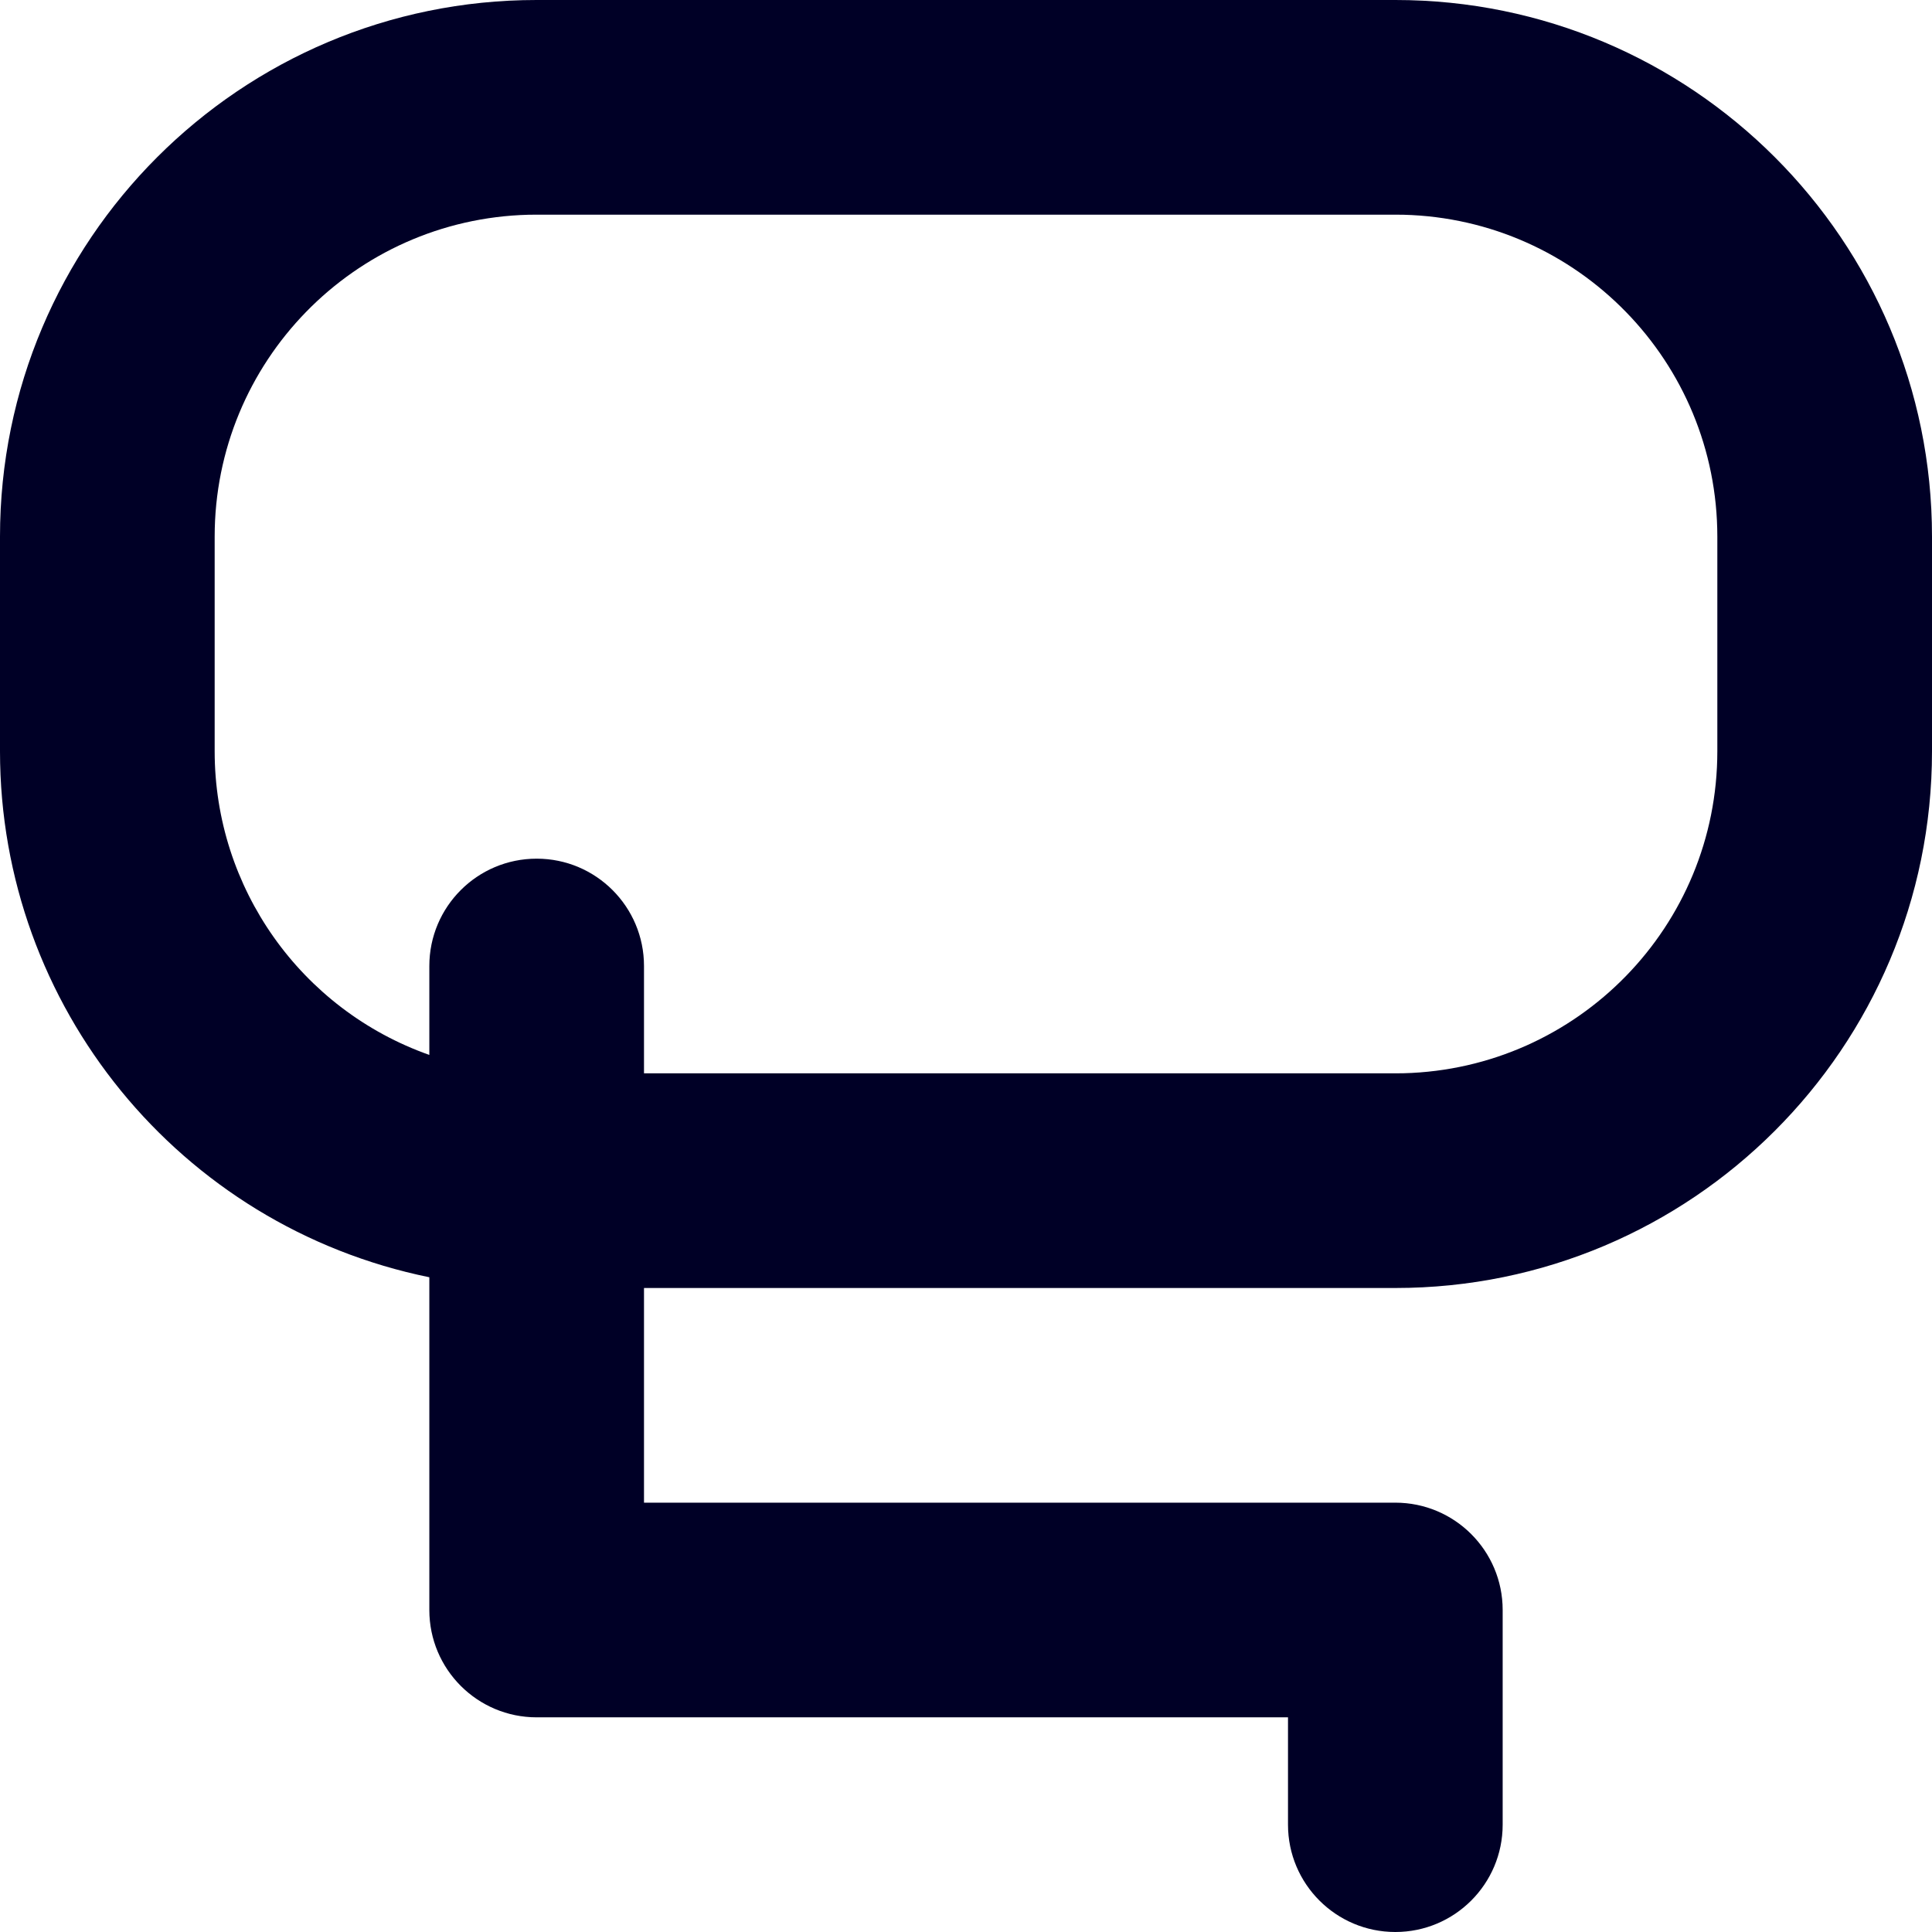
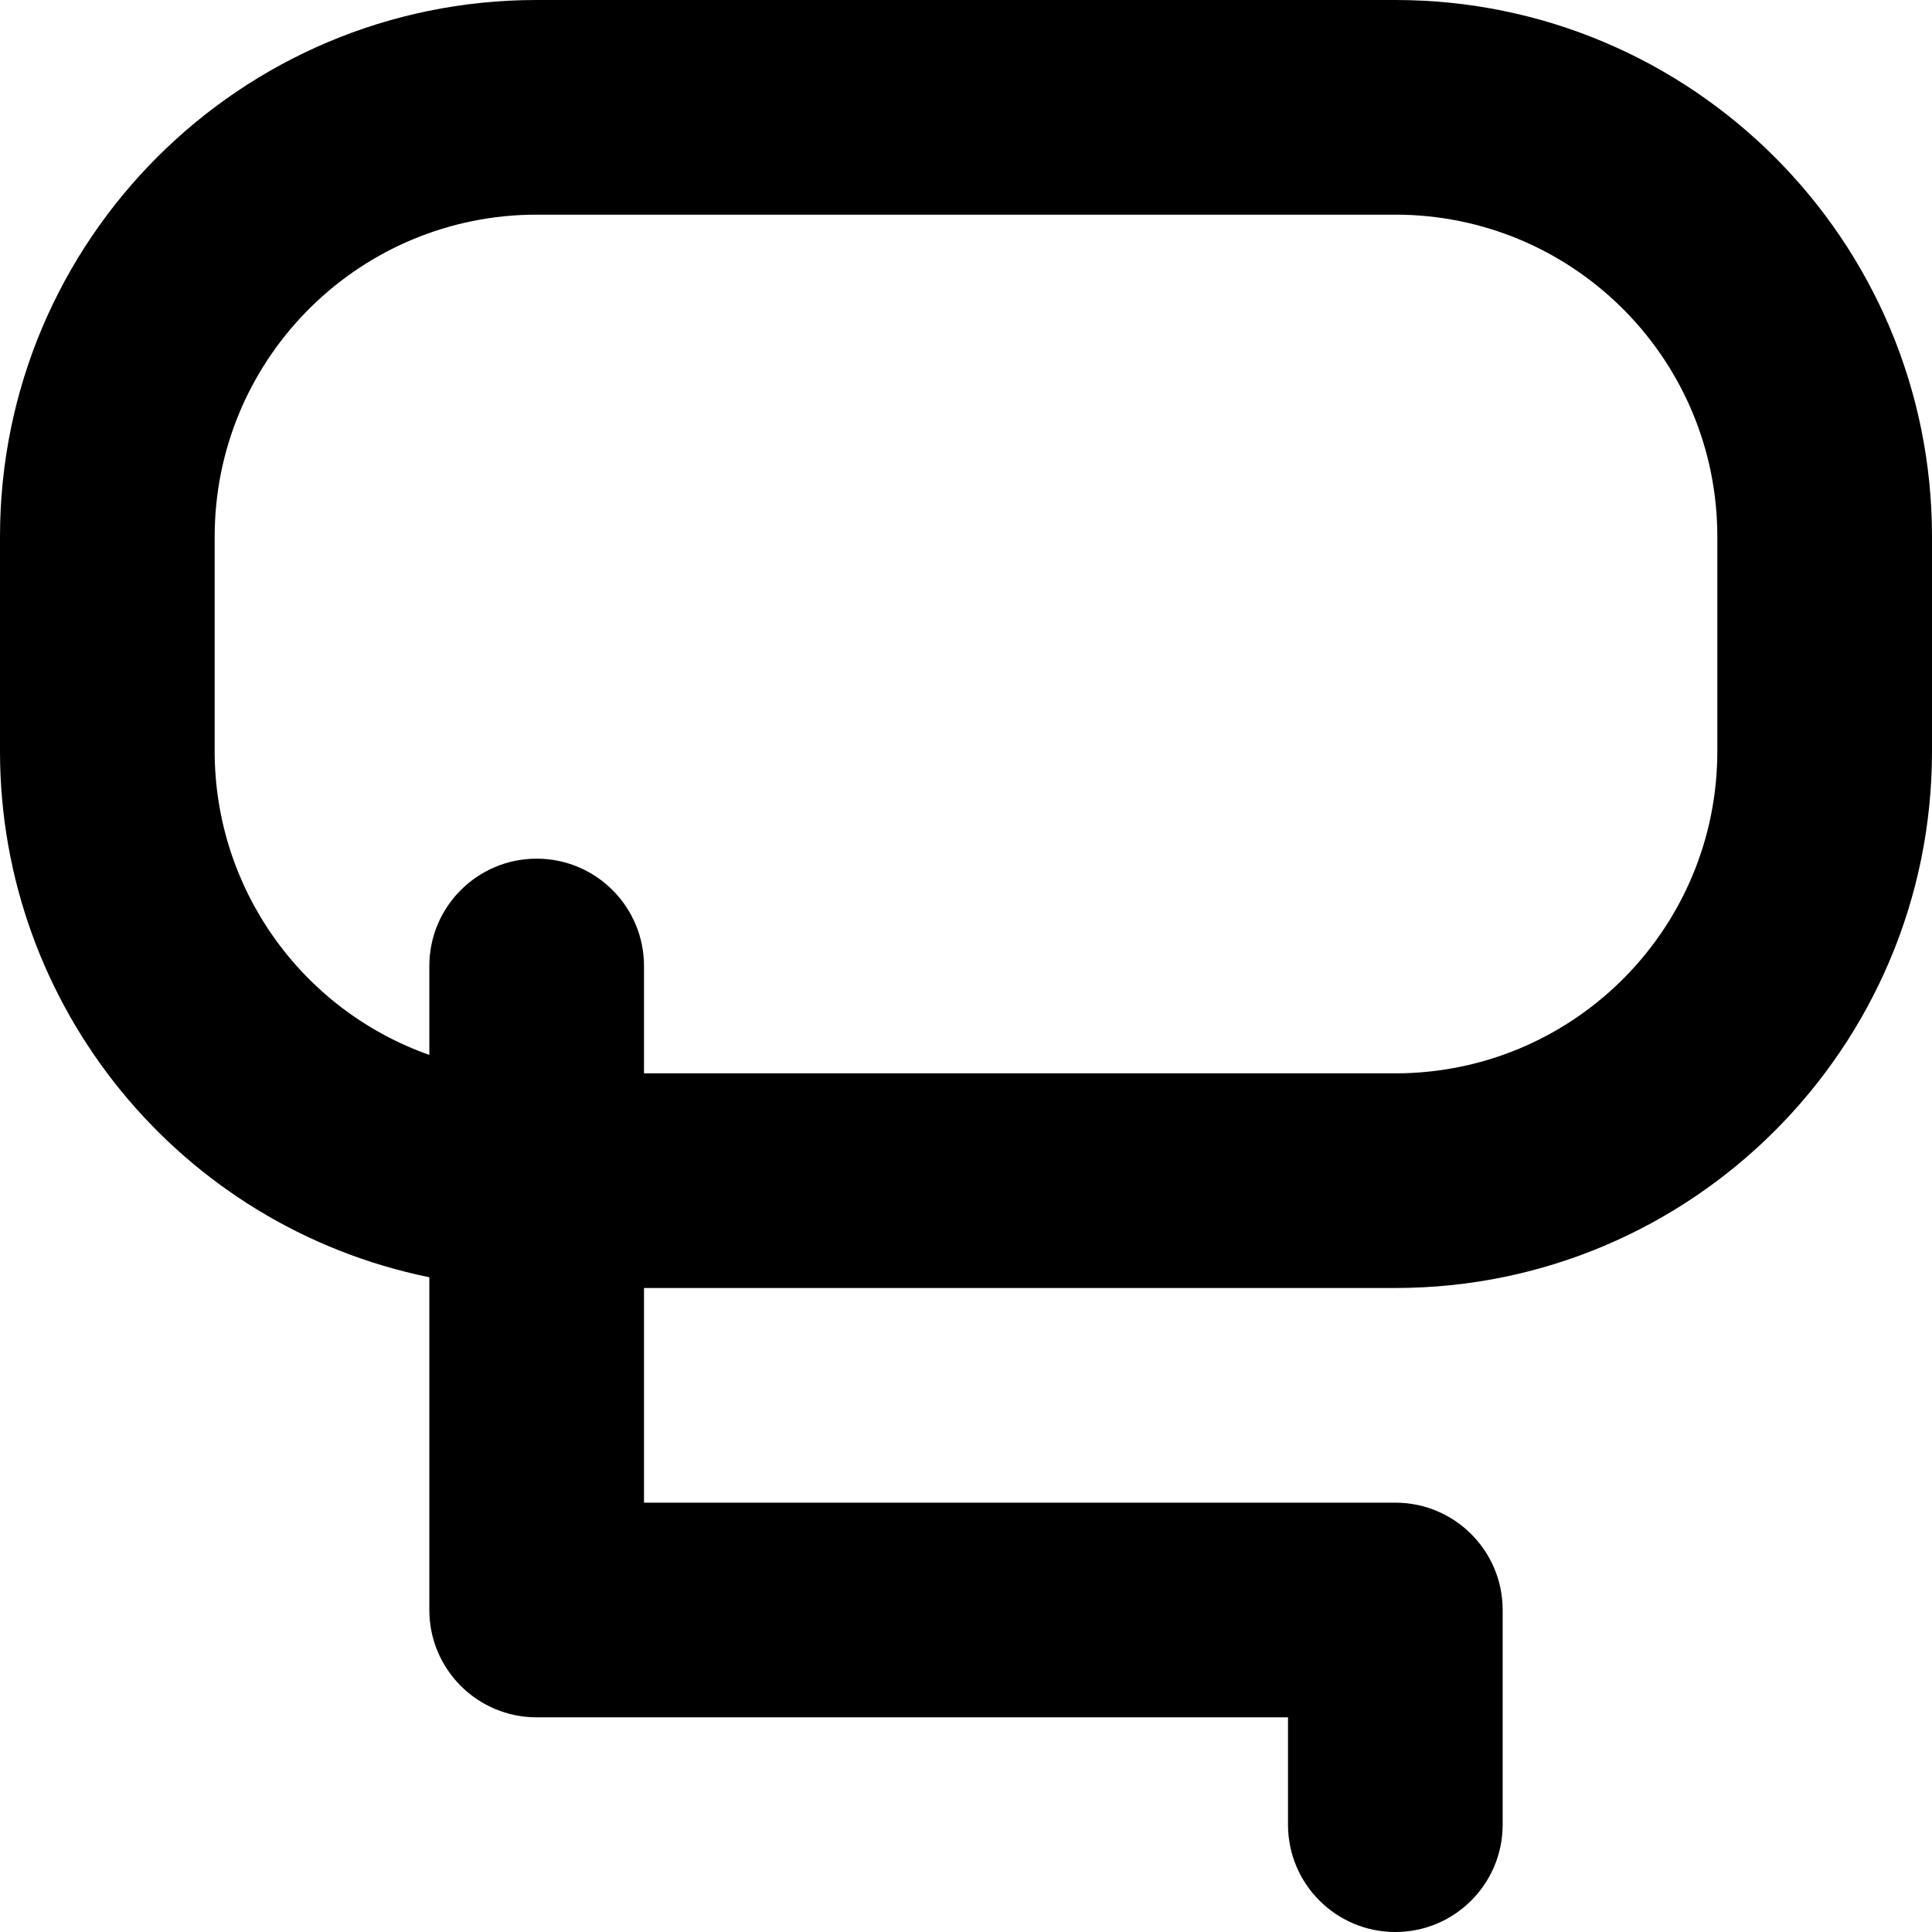
<svg xmlns="http://www.w3.org/2000/svg" width="450" height="450" viewBox="0 0 450 450">
-   <path d="M325,0H125A124.994,124.994,0,0,0,0,125v50A125.034,125.034,0,0,0,100,297.498V375a25,25,0,0,0,25,25H300v25a25,25,0,0,0,25,25h0a25,25,0,0,0,25-25V375a25,25,0,0,0-25-25H150V300H325A124.994,124.994,0,0,0,450,175V125A124.994,124.994,0,0,0,325,0Zm75,175a75.01,75.01,0,0,1-73.06,74.98c-.65.01-1.29.02-1.94.02H150V225a25,25,0,0,0-25-25h0a25,25,0,0,0-25,25v20.713A75.027,75.027,0,0,1,50,175V125a75.01,75.01,0,0,1,73.06-74.98C123.71,50.01,124.35,50,125,50H325c.65,0,1.29.01,1.94.02A75.01,75.01,0,0,1,400,125Z" style="fill: #000026" />
+   <path d="M325,0H125A124.994,124.994,0,0,0,0,125v50A125.034,125.034,0,0,0,100,297.498V375a25,25,0,0,0,25,25H300v25a25,25,0,0,0,25,25h0a25,25,0,0,0,25-25V375a25,25,0,0,0-25-25H150V300H325A124.994,124.994,0,0,0,450,175V125A124.994,124.994,0,0,0,325,0Zm75,175a75.01,75.01,0,0,1-73.06,74.98c-.65.01-1.29.02-1.94.02H150V225a25,25,0,0,0-25-25h0a25,25,0,0,0-25,25v20.713A75.027,75.027,0,0,1,50,175V125a75.01,75.01,0,0,1,73.06-74.98C123.71,50.01,124.35,50,125,50H325c.65,0,1.29.01,1.94.02A75.01,75.01,0,0,1,400,125Z" />
</svg>
